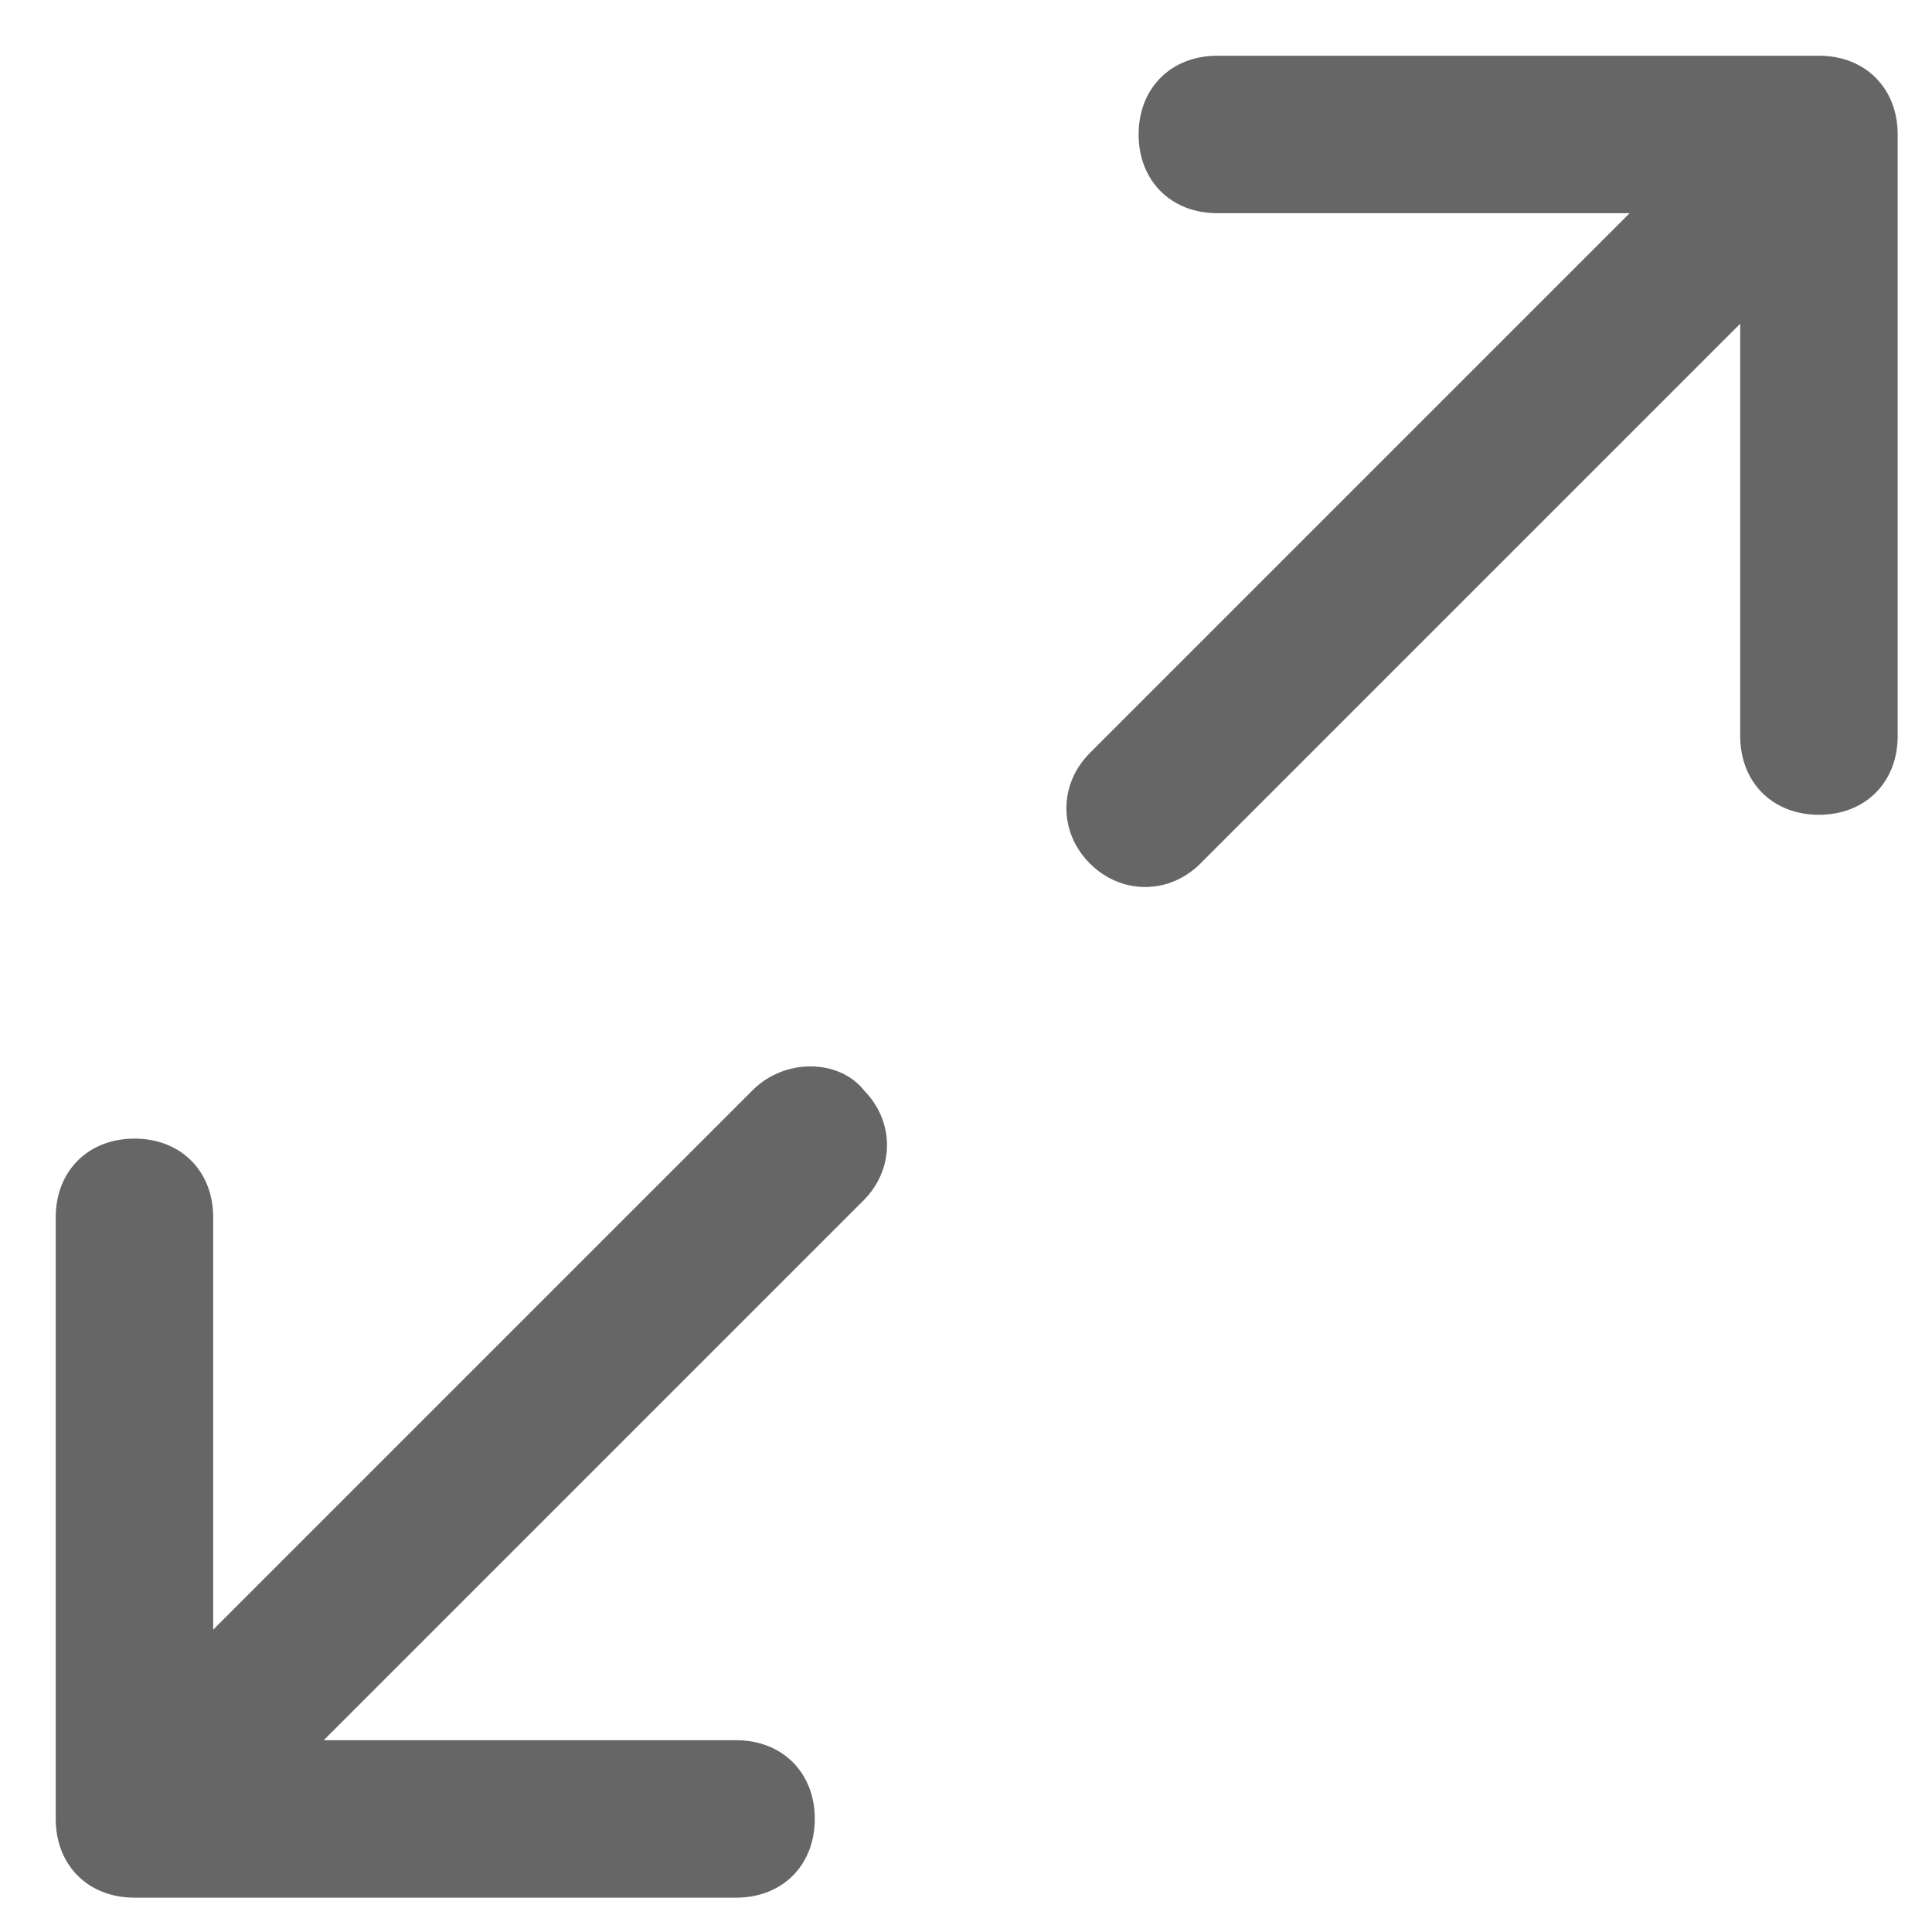
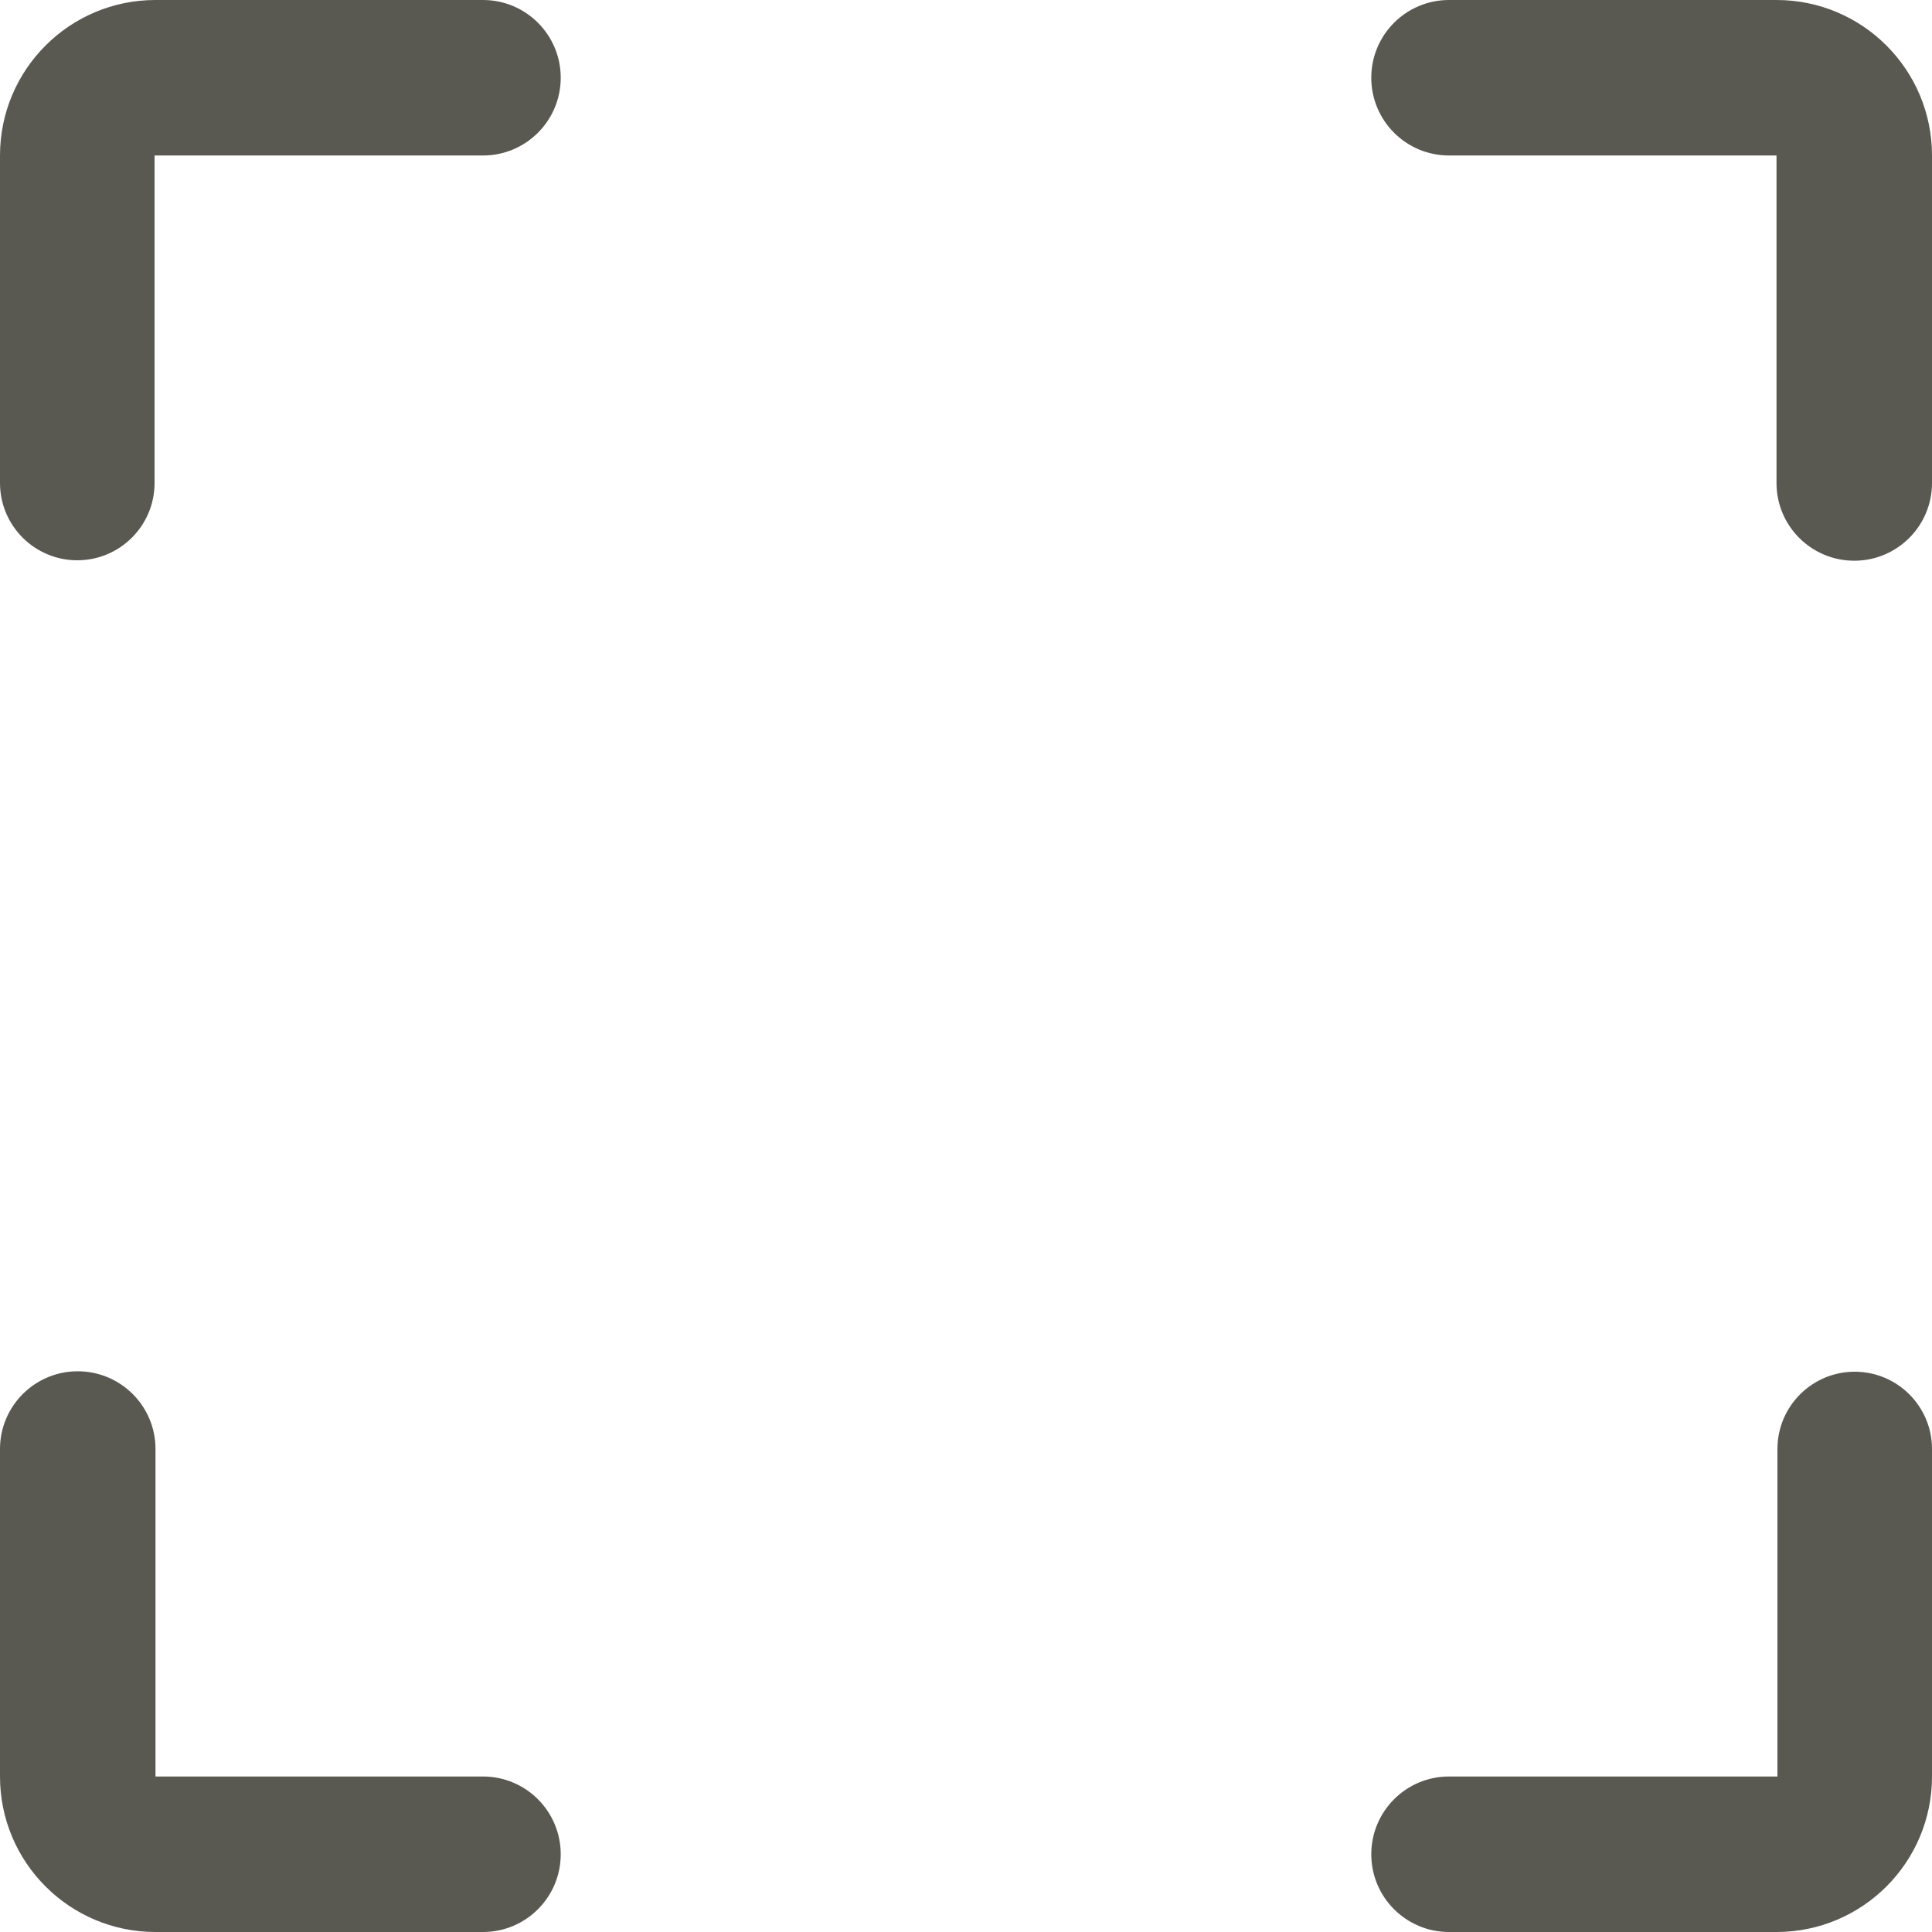
- <svg xmlns="http://www.w3.org/2000/svg" width="26px" height="26px" viewBox="0 0 26 26" version="1.1">
-   <g id="定稿" stroke="none" stroke-width="1" fill="none" fill-rule="evenodd">
-     <g id="首页-默认-定稿" transform="translate(-620, -287)" fill="#666666" fill-rule="nonzero" stroke="#666666" stroke-width="0.5">
-       <g id="编组-11" transform="translate(0, 166)">
-         <g id="编组-2">
-           <g id="编组-9">
-             <g id="编组-5" transform="translate(35, 22)">
-               <g id="编组-8" transform="translate(0, 68)">
-                 <g id="编组-4">
-                   <g id="全屏--2" transform="translate(585, 31)">
-                     <g id="全屏-" transform="translate(1, 1)">
-                       <path d="M14.573,0.81 C14.573,1.295 14.897,1.619 15.382,1.619 L21.535,1.619 L13.844,9.31 C13.52,9.634 13.52,10.12 13.844,10.444 C14.168,10.768 14.654,10.768 14.978,10.444 L22.669,2.753 L22.669,8.906 C22.669,9.391 22.993,9.715 23.478,9.715 C23.964,9.715 24.288,9.391 24.288,8.906 L24.288,0.81 C24.288,0.324 23.964,0 23.478,0 L15.382,0 C14.897,0 14.573,0.324 14.573,0.81 Z M9.31,13.844 L1.619,21.535 L1.619,15.382 C1.619,14.897 1.295,14.573 0.81,14.573 C0.324,14.573 0,14.897 0,15.382 L0,23.478 C0,23.964 0.324,24.288 0.81,24.288 L8.906,24.288 C9.391,24.288 9.715,23.964 9.715,23.478 C9.715,22.993 9.391,22.669 8.906,22.669 L2.753,22.669 L10.444,14.978 C10.768,14.654 10.768,14.168 10.444,13.844 C10.201,13.52 9.634,13.52 9.31,13.844 L9.31,13.844 Z" id="形状" />
-                     </g>
-                   </g>
-                 </g>
-               </g>
-             </g>
-           </g>
+ <svg xmlns="http://www.w3.org/2000/svg" width="35px" height="35px" viewBox="0 0 35 35" version="1.1">
+   <g id="页面-2" stroke="none" stroke-width="1" fill="none" fill-rule="evenodd">
+     <g id="首页-默认输入框备份-3" transform="translate(-670, -2086)" fill="#595851" fill-rule="nonzero">
+       <g id="编组-8" transform="translate(0, 2043)">
+         <g id="编组-10" transform="translate(670, 43)">
+           <path d="M33.6,24.85 L33.6,24.85 C32.827,24.85 32.2,25.477 32.2,26.25 C32.2,26.25 32.2,26.25 32.2,26.25 L32.2,32.183 L26.25,32.183 L26.25,32.183 C25.472,32.183 24.842,32.814 24.842,33.592 C24.842,34.369 25.472,35 26.25,35 L32.183,35 L32.183,35 C33.739,35 35,33.739 35,32.183 L35,26.25 L35,26.25 C35,25.477 34.373,24.85 33.6,24.85 C33.6,24.85 33.6,24.85 33.6,24.85 L33.6,24.85 Z M32.183,7.46069873e-14 L26.25,7.46069873e-14 L26.25,7.46069873e-14 C25.472,7.46069873e-14 24.842,0.631 24.842,1.408 C24.842,2.186 25.472,2.817 26.25,2.817 L32.183,2.817 L32.183,8.75 L32.183,8.75 C32.183,9.528 32.814,10.158 33.592,10.158 C34.369,10.158 35,9.528 35,8.75 L35,2.817 L35,2.817 C35,1.261 33.739,7.46069873e-14 32.183,7.46069873e-14 C32.183,7.46069873e-14 32.183,7.46069873e-14 32.183,7.46069873e-14 L32.183,7.46069873e-14 Z M8.75,32.183 L2.817,32.183 L2.817,26.25 L2.817,26.25 C2.817,25.472 2.186,24.842 1.408,24.842 C0.631,24.842 2.45877044e-07,25.472 2.45877044e-07,26.25 L2.45877044e-07,32.183 L2.45877044e-07,32.183 C2.45877044e-07,33.739 1.261,35 2.817,35 L8.75,35 L8.75,35 C9.528,35 10.158,34.369 10.158,33.592 C10.158,32.814 9.528,32.183 8.75,32.183 L8.75,32.183 Z M1.4,10.15 L1.4,10.15 C2.173,10.15 2.8,9.523 2.8,8.75 C2.8,8.75 2.8,8.75 2.8,8.75 L2.8,2.817 L8.75,2.817 L8.75,2.817 C9.528,2.817 10.158,2.186 10.158,1.408 C10.158,0.631 9.528,1.36718915e-05 8.75,1.36718915e-05 L2.817,1.36718915e-05 L2.817,1.36718915e-05 C1.261,1.36718915e-05 3.90798505e-14,1.261 3.90798505e-14,2.817 L3.90798505e-14,8.75 L3.90798505e-14,8.75 C3.90798505e-14,9.523 0.627,10.15 1.4,10.15 L1.4,10.15 Z" id="形状" />
        </g>
      </g>
    </g>
  </g>
</svg>
